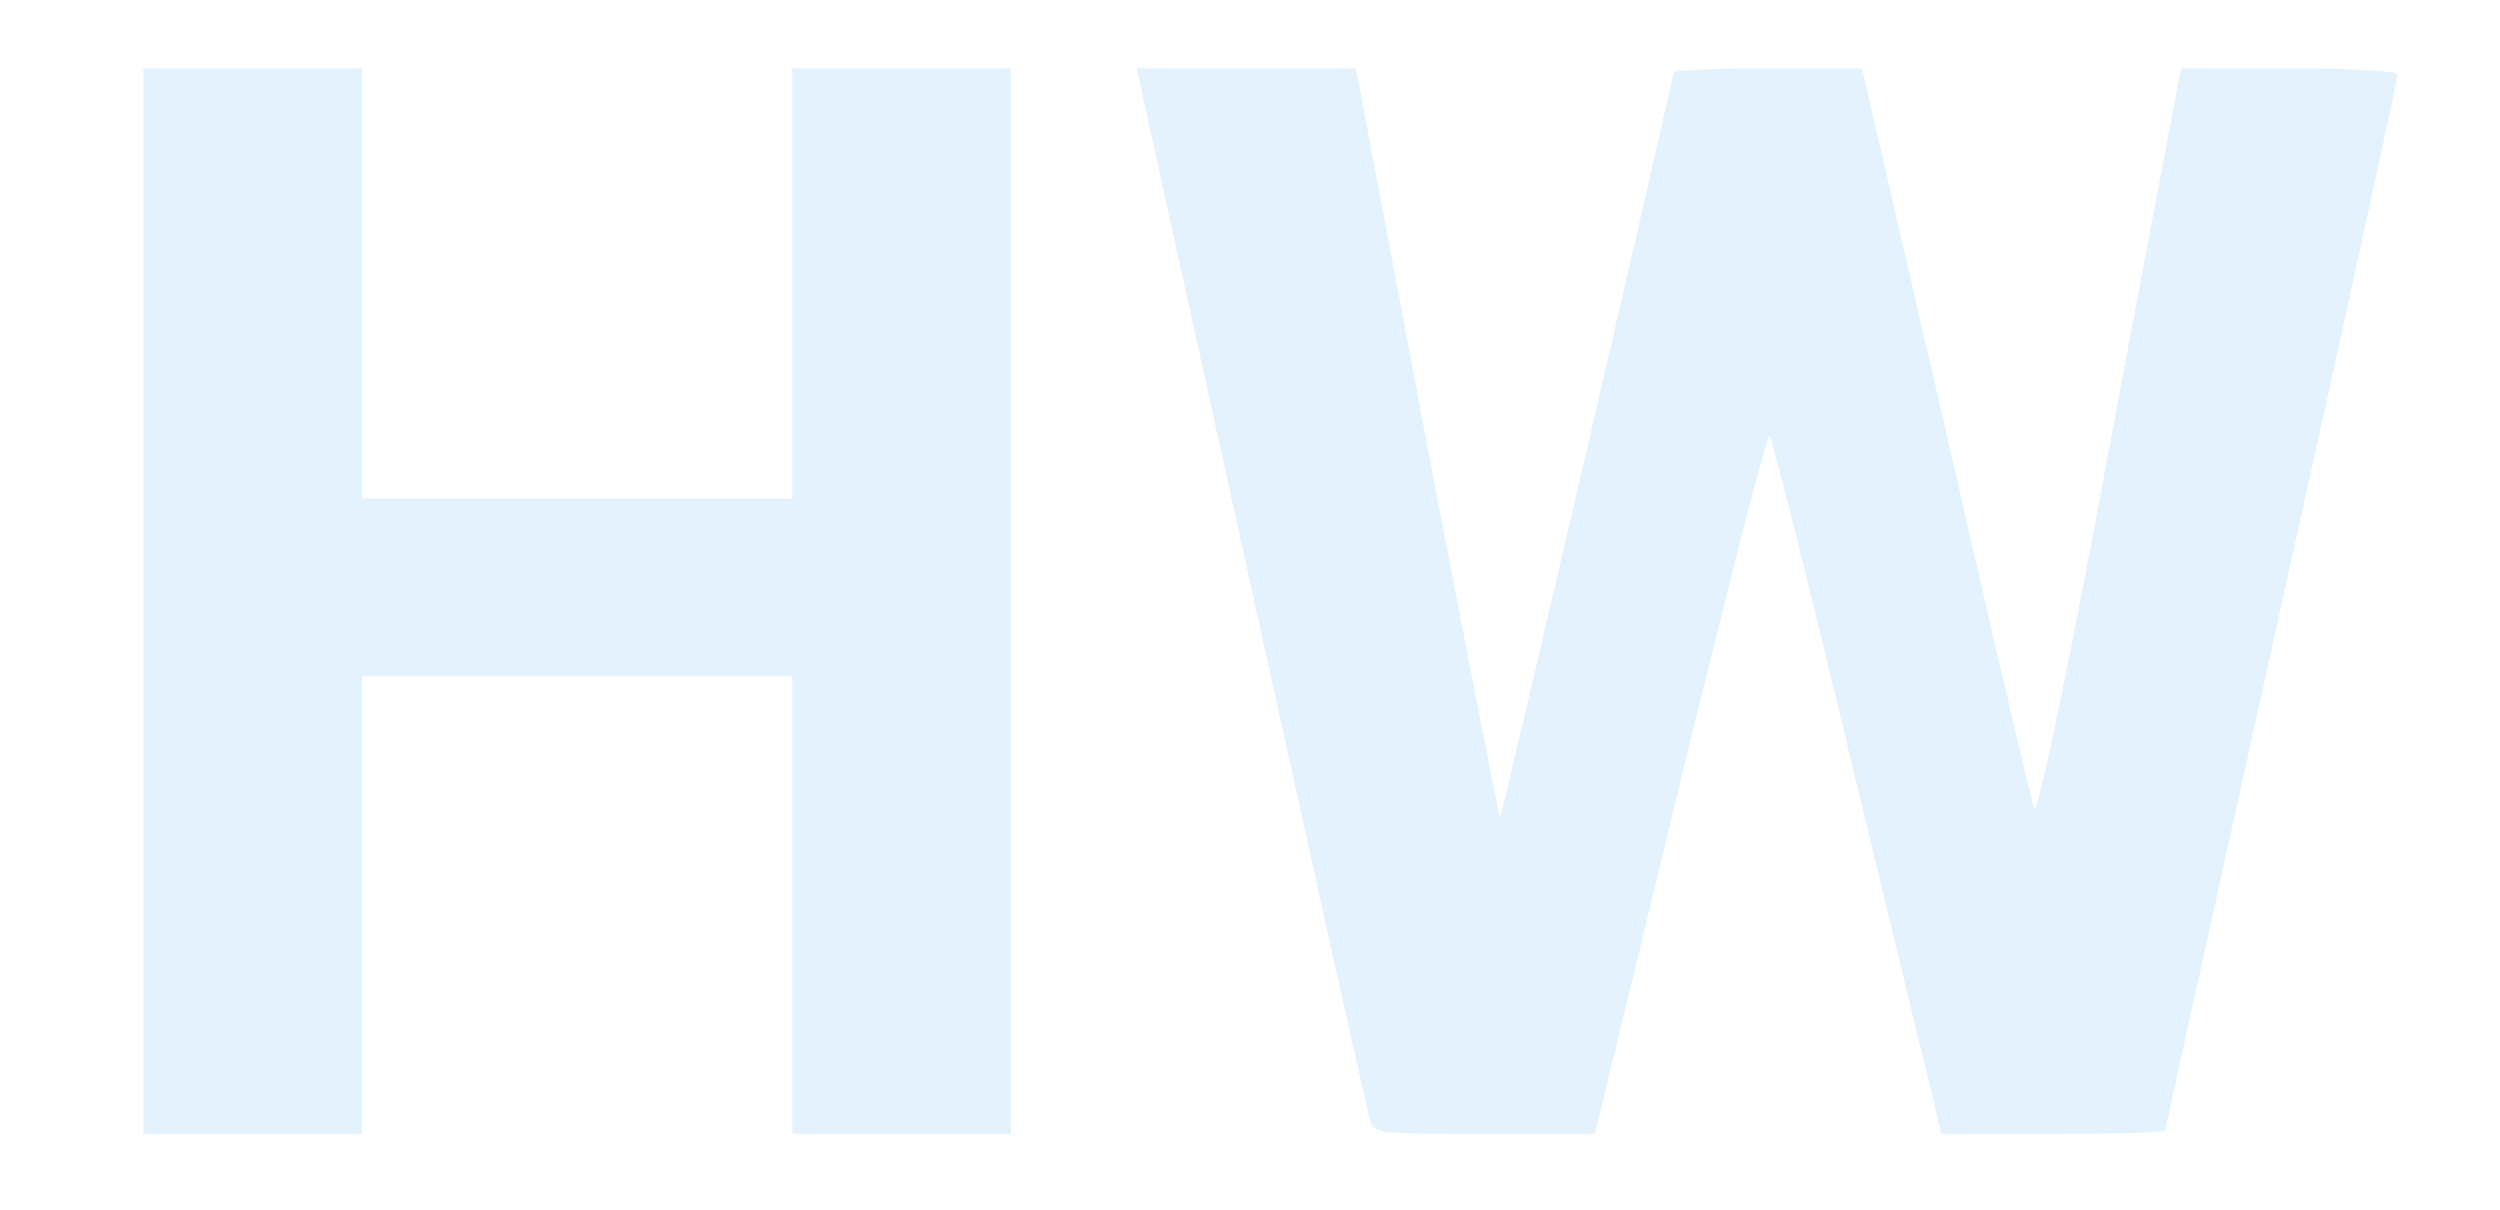
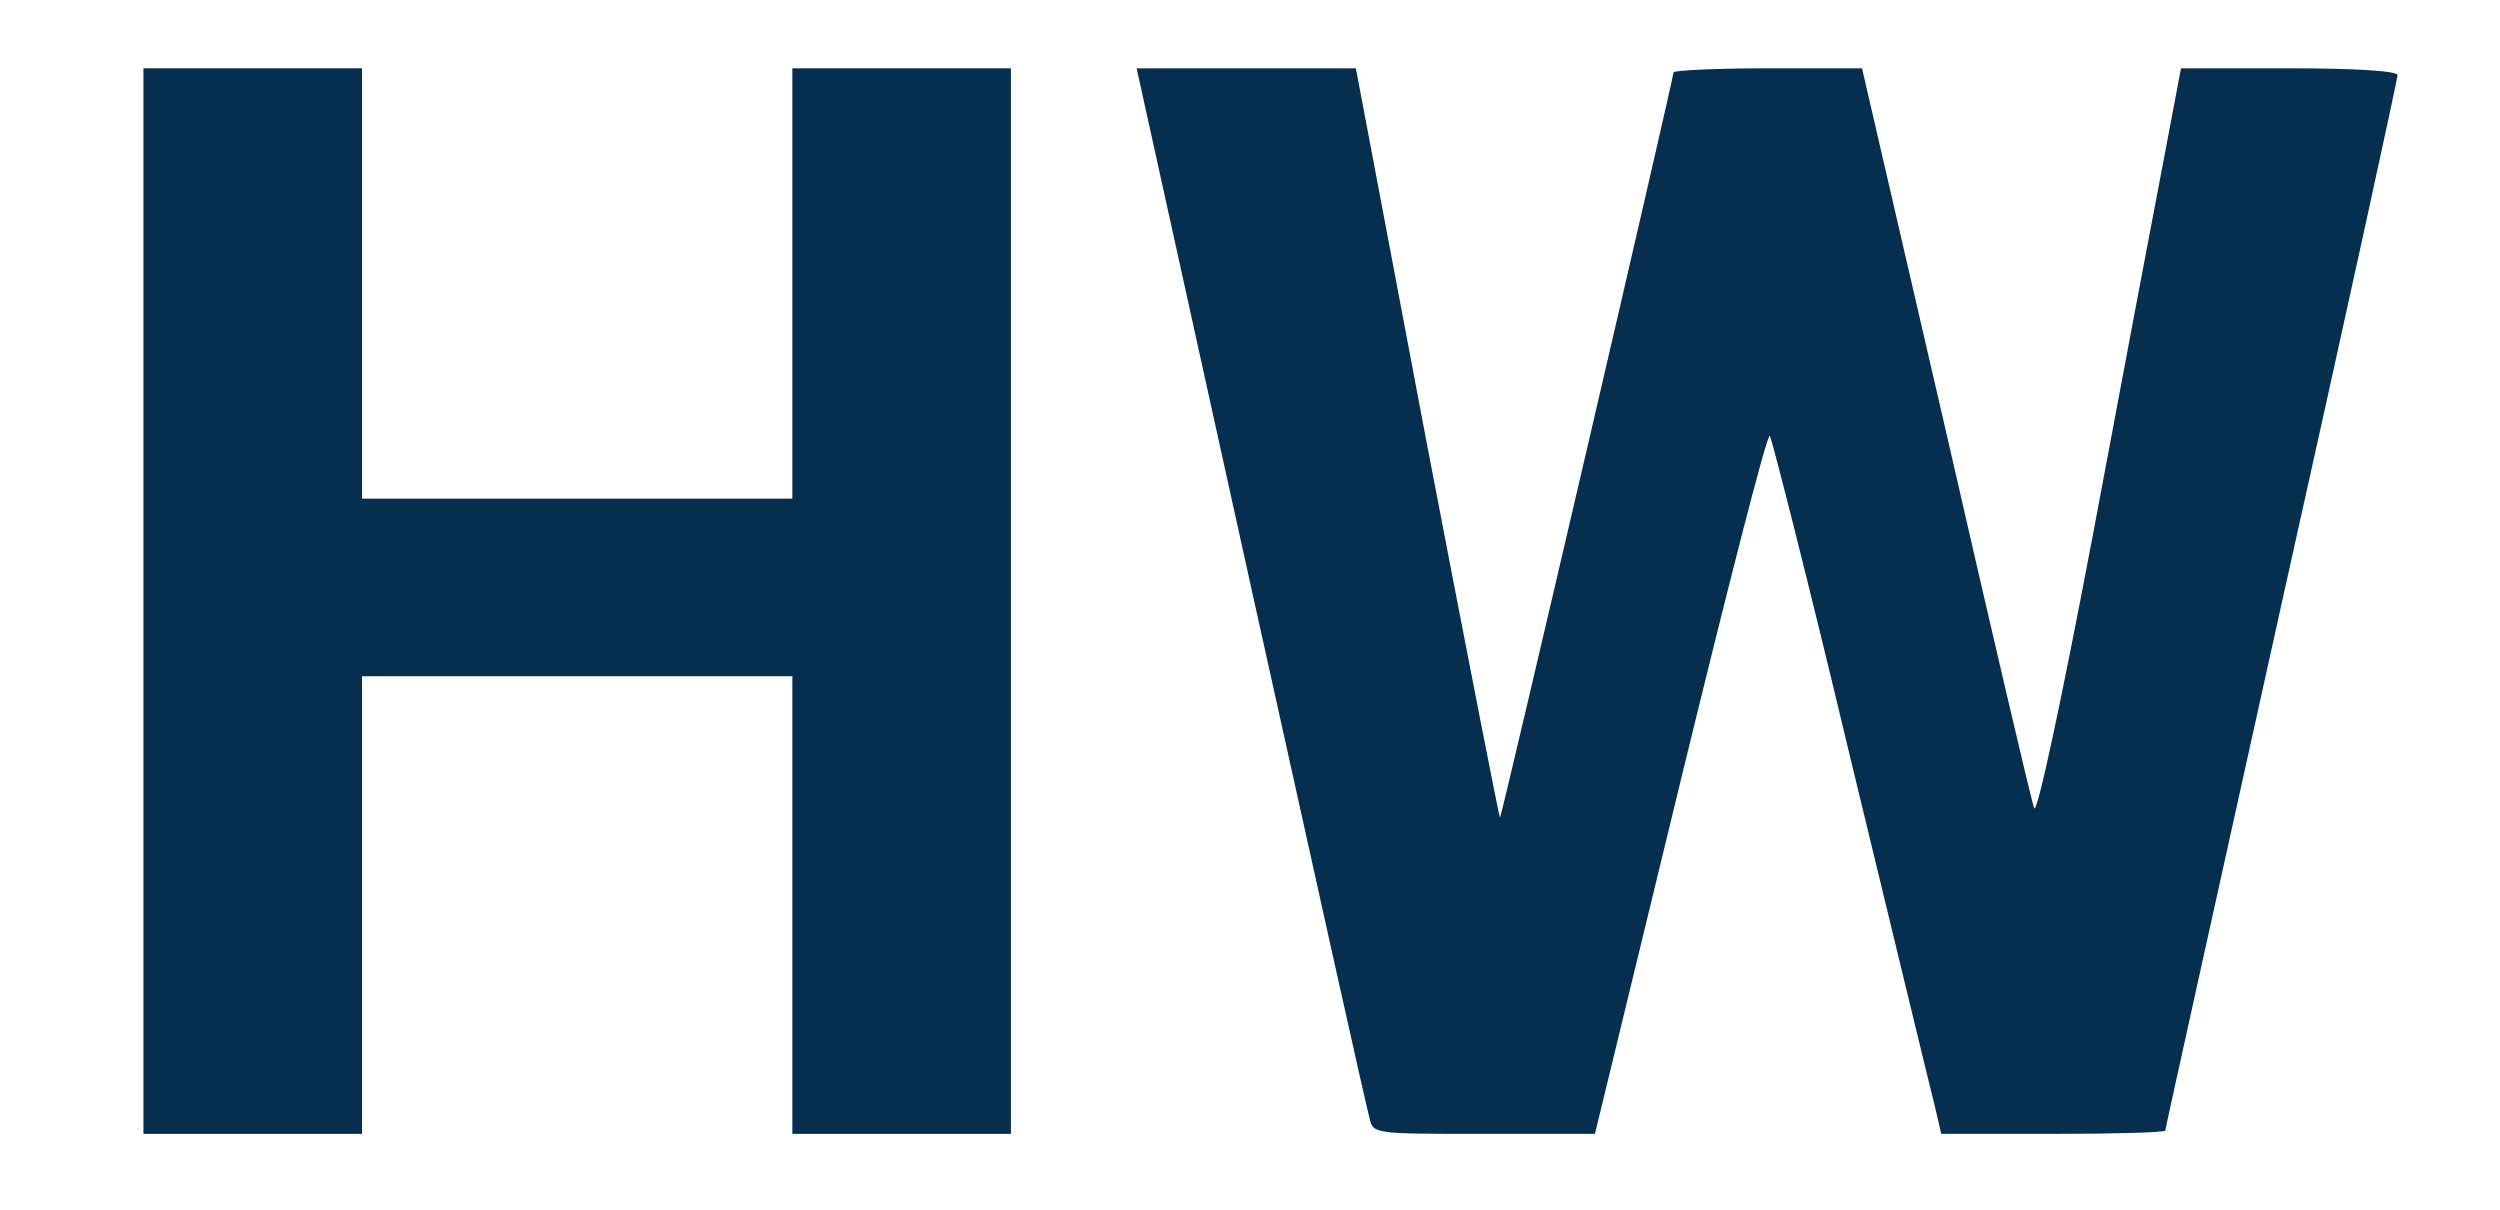
<svg xmlns="http://www.w3.org/2000/svg" version="1.0" width="183pt" height="88.5pt" viewBox="0 0 366 177" preserveAspectRatio="xMidYMid meet">
-   <g transform="translate(0,177) scale(0.1,-0.1)" fill="#e3f2fd" stroke="none">
+   <g transform="translate(0,177) scale(0.1,-0.1)" fill="#062f4f" stroke="none">
    <path d="M210 890 l0 -780 160 0 160 0 0 335 0 335 315 0 315 0 0 -335 0 -335 160 0 160 0 0 780 0 780 -160 0 -160 0 0 -315 0 -315 -315 0 -315 0 0 315 0 315 -160 0 -160 0 0 -780z" />
    <path d="M1831 913 c92 -416 170 -767 174 -780 5 -23 6 -23 168 -23 l162 0 125 515 c69 283 127 511 131 507 3 -4 57 -216 118 -472 62 -256 117 -484 123 -507 l10 -43 164 0 c90 0 164 2 164 5 0 3 77 349 170 770 94 421 170 769 170 775 0 6 -59 10 -159 10 l-158 0 -25 -132 c-14 -73 -61 -321 -104 -551 -47 -248 -82 -411 -86 -400 -4 10 -62 258 -129 551 l-123 532 -138 0 c-76 0 -138 -3 -138 -6 0 -9 -251 -1088 -254 -1091 -1 -1 -49 245 -107 547 l-104 550 -161 0 -160 0 167 -757z" />
  </g>
</svg>
